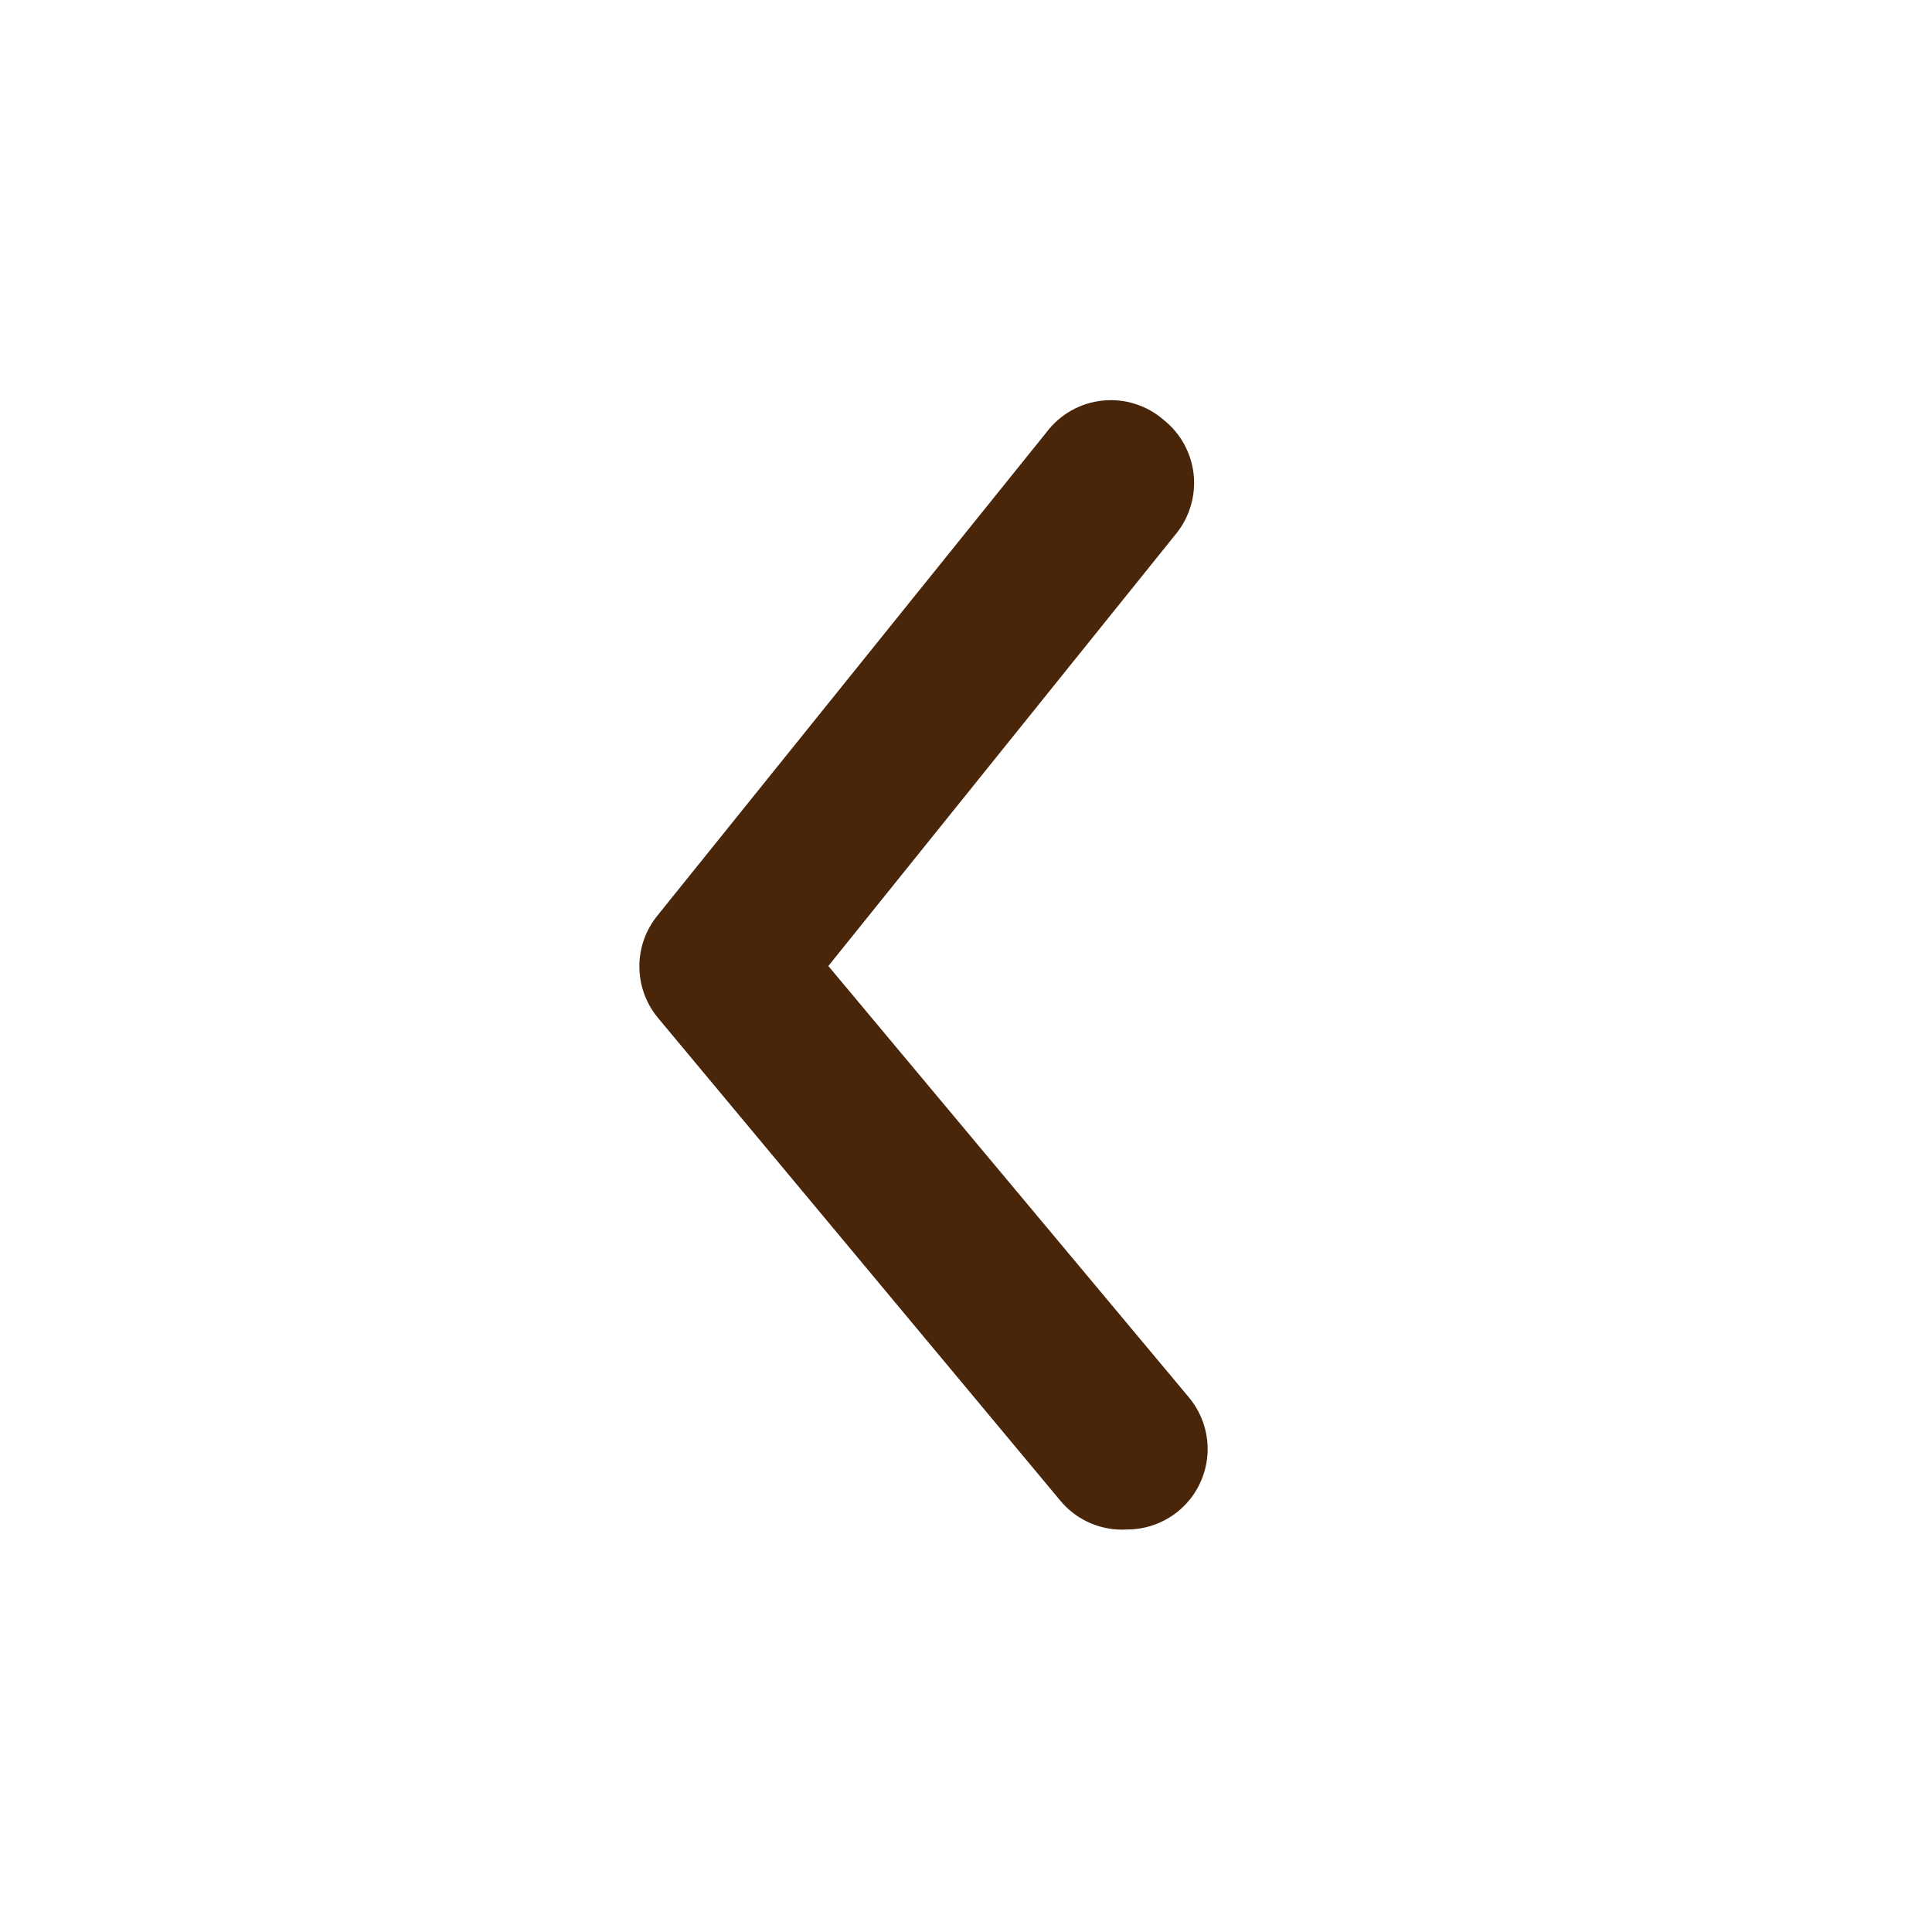
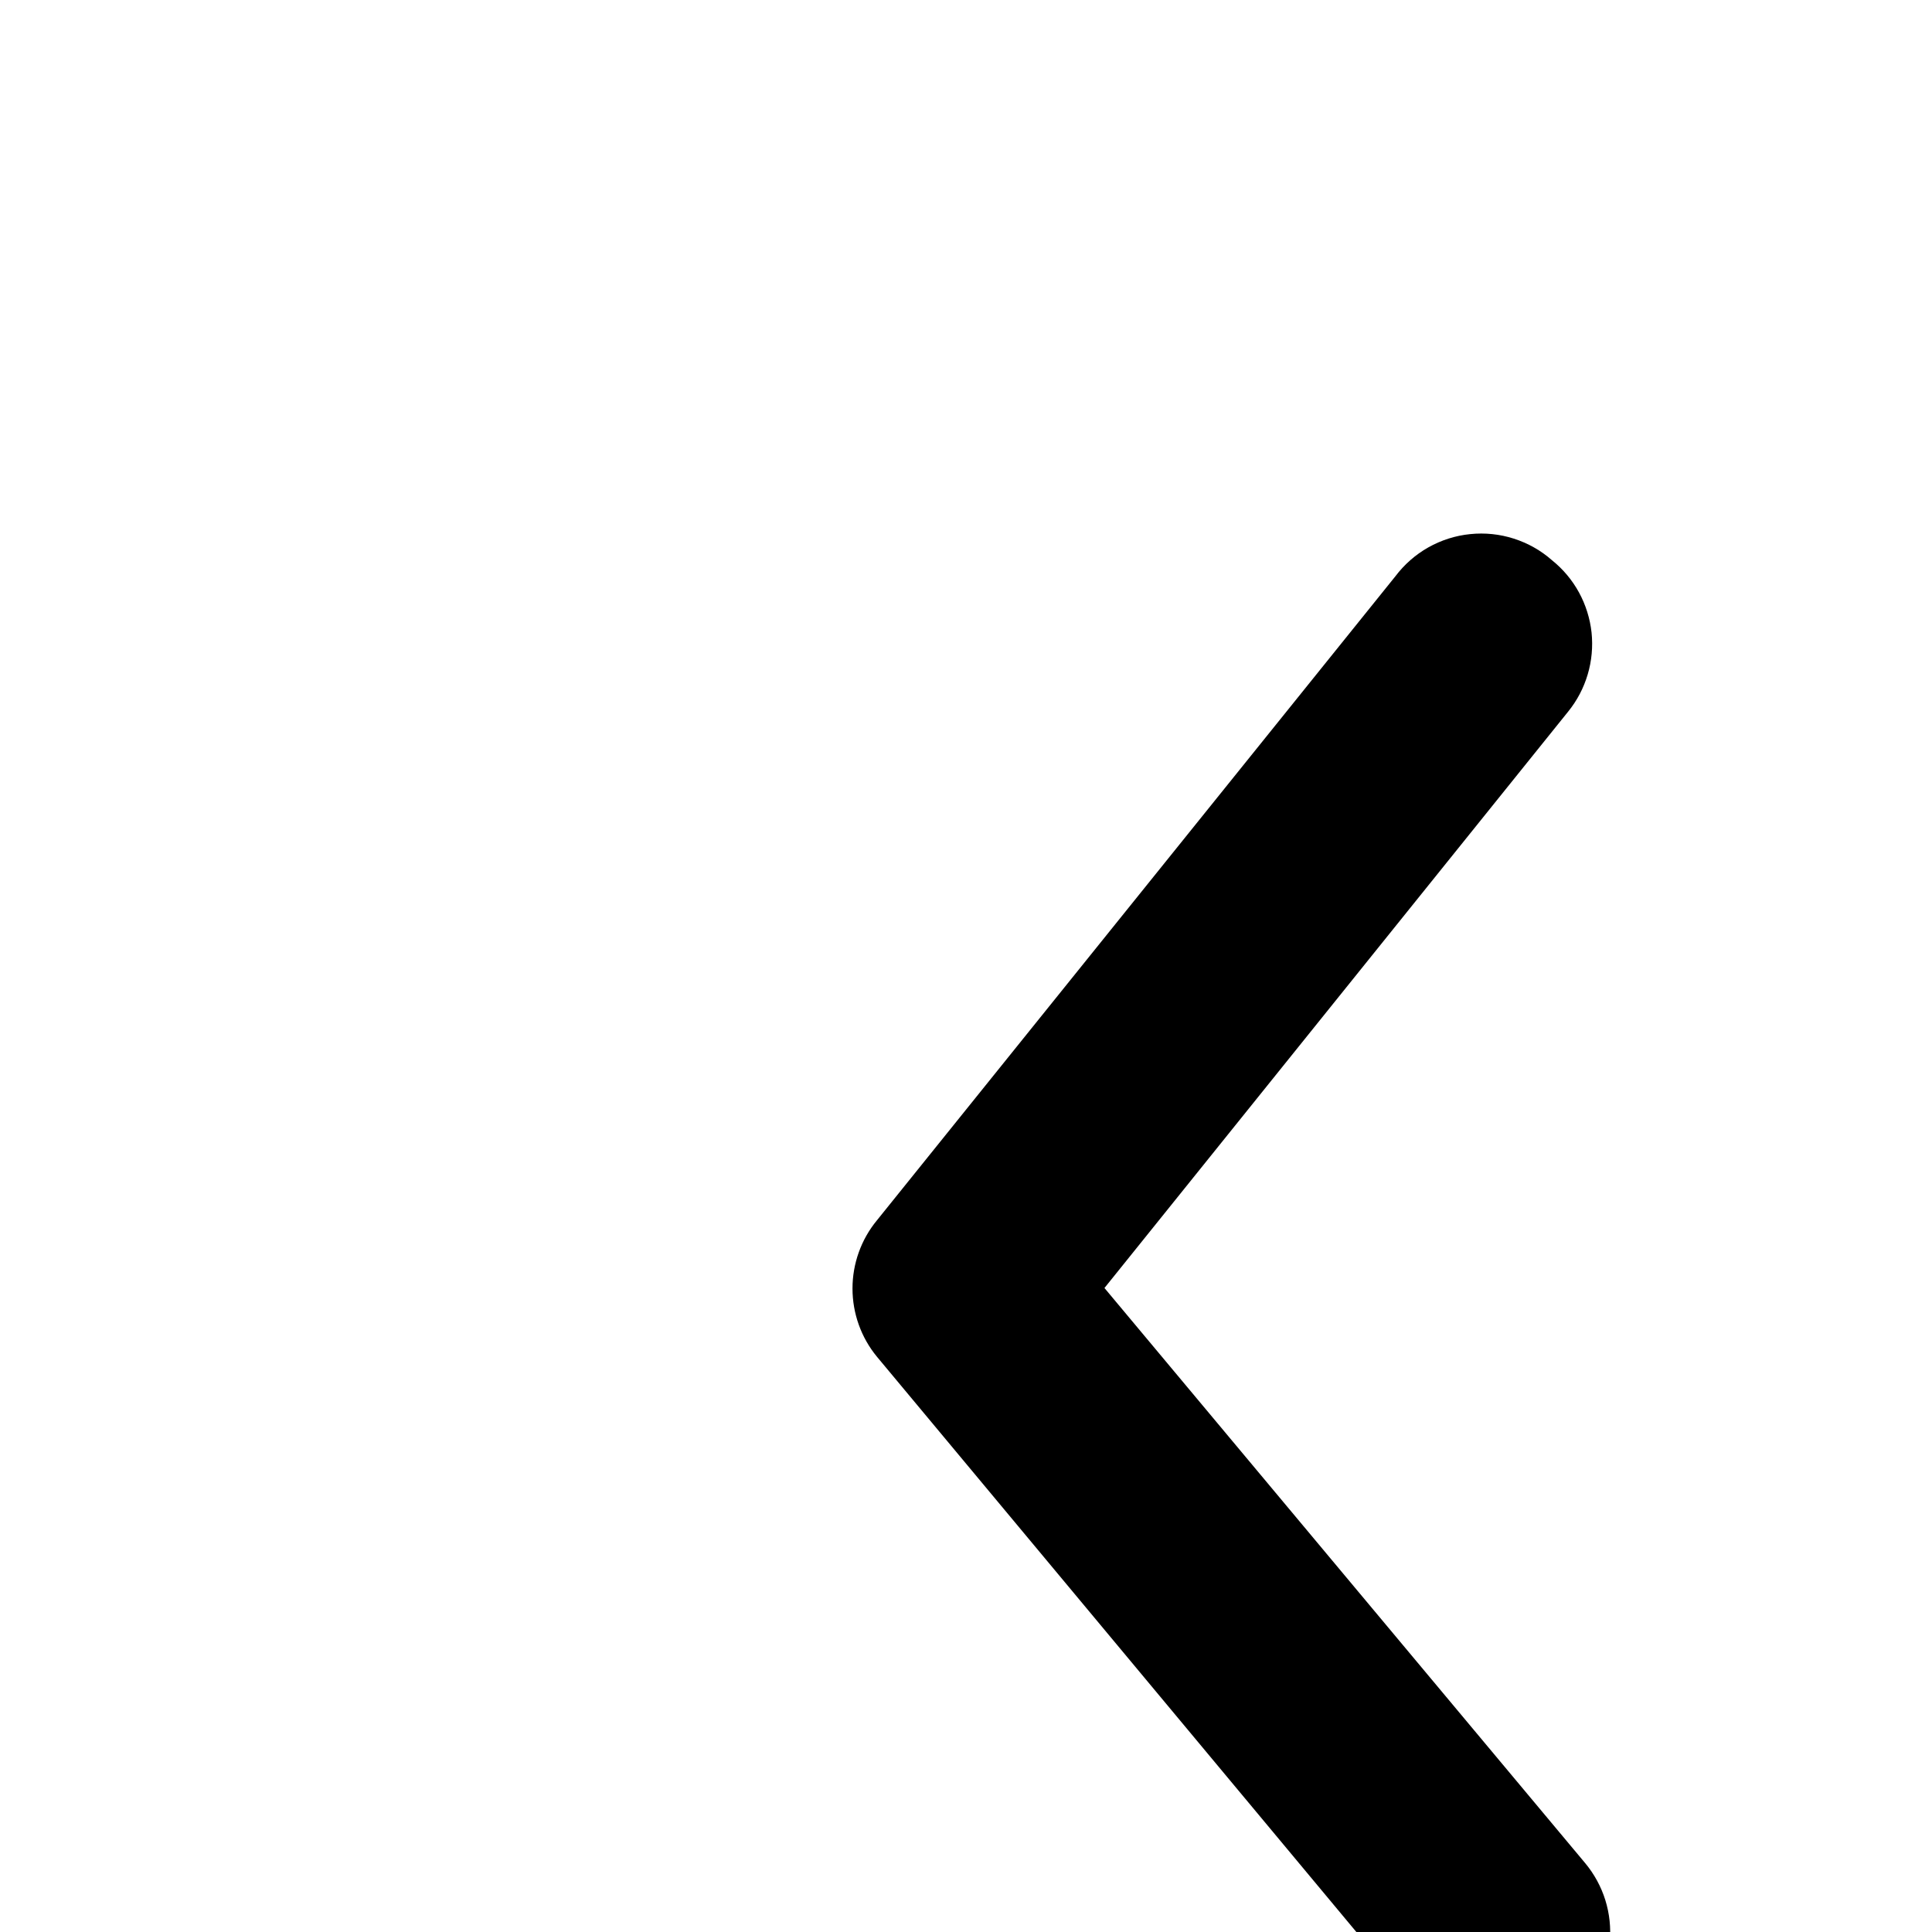
- <svg xmlns="http://www.w3.org/2000/svg" width="32" height="32" viewBox="0 0 32 32" fill="none">
-   <path d="M18.666 25.333C18.978 25.334 19.28 25.225 19.52 25.026C19.655 24.915 19.767 24.777 19.848 24.622C19.93 24.467 19.98 24.297 19.997 24.122C20.013 23.948 19.994 23.772 19.942 23.604C19.89 23.437 19.805 23.281 19.693 23.146L13.72 16L19.48 8.84C19.591 8.703 19.673 8.547 19.723 8.378C19.773 8.21 19.789 8.033 19.771 7.858C19.752 7.684 19.699 7.514 19.615 7.36C19.531 7.206 19.417 7.07 19.28 6.96C19.142 6.838 18.98 6.747 18.805 6.691C18.63 6.635 18.446 6.616 18.263 6.635C18.08 6.653 17.903 6.71 17.743 6.8C17.583 6.89 17.444 7.013 17.333 7.16L10.893 15.16C10.697 15.398 10.59 15.698 10.59 16.006C10.59 16.315 10.697 16.615 10.893 16.853L17.56 24.853C17.694 25.015 17.863 25.142 18.056 25.226C18.248 25.309 18.457 25.346 18.666 25.333Z" fill="#49260A" />
+ <svg xmlns="http://www.w3.org/2000/svg" fill="currentColor" width="24" height="24" viewBox="0 0 24 24">
+   <path d="M18.666 25.333C18.978 25.334 19.28 25.225 19.52 25.026C19.655 24.915 19.767 24.777 19.848 24.622C19.93 24.467 19.98 24.297 19.997 24.122C20.013 23.948 19.994 23.772 19.942 23.604C19.89 23.437 19.805 23.281 19.693 23.146L13.72 16L19.48 8.84C19.591 8.703 19.673 8.547 19.723 8.378C19.773 8.21 19.789 8.033 19.771 7.858C19.752 7.684 19.699 7.514 19.615 7.36C19.531 7.206 19.417 7.07 19.28 6.96C19.142 6.838 18.98 6.747 18.805 6.691C18.63 6.635 18.446 6.616 18.263 6.635C18.08 6.653 17.903 6.71 17.743 6.8C17.583 6.89 17.444 7.013 17.333 7.16L10.893 15.16C10.697 15.398 10.59 15.698 10.59 16.006C10.59 16.315 10.697 16.615 10.893 16.853L17.56 24.853C17.694 25.015 17.863 25.142 18.056 25.226C18.248 25.309 18.457 25.346 18.666 25.333Z" fill="currentColor" />
</svg>
